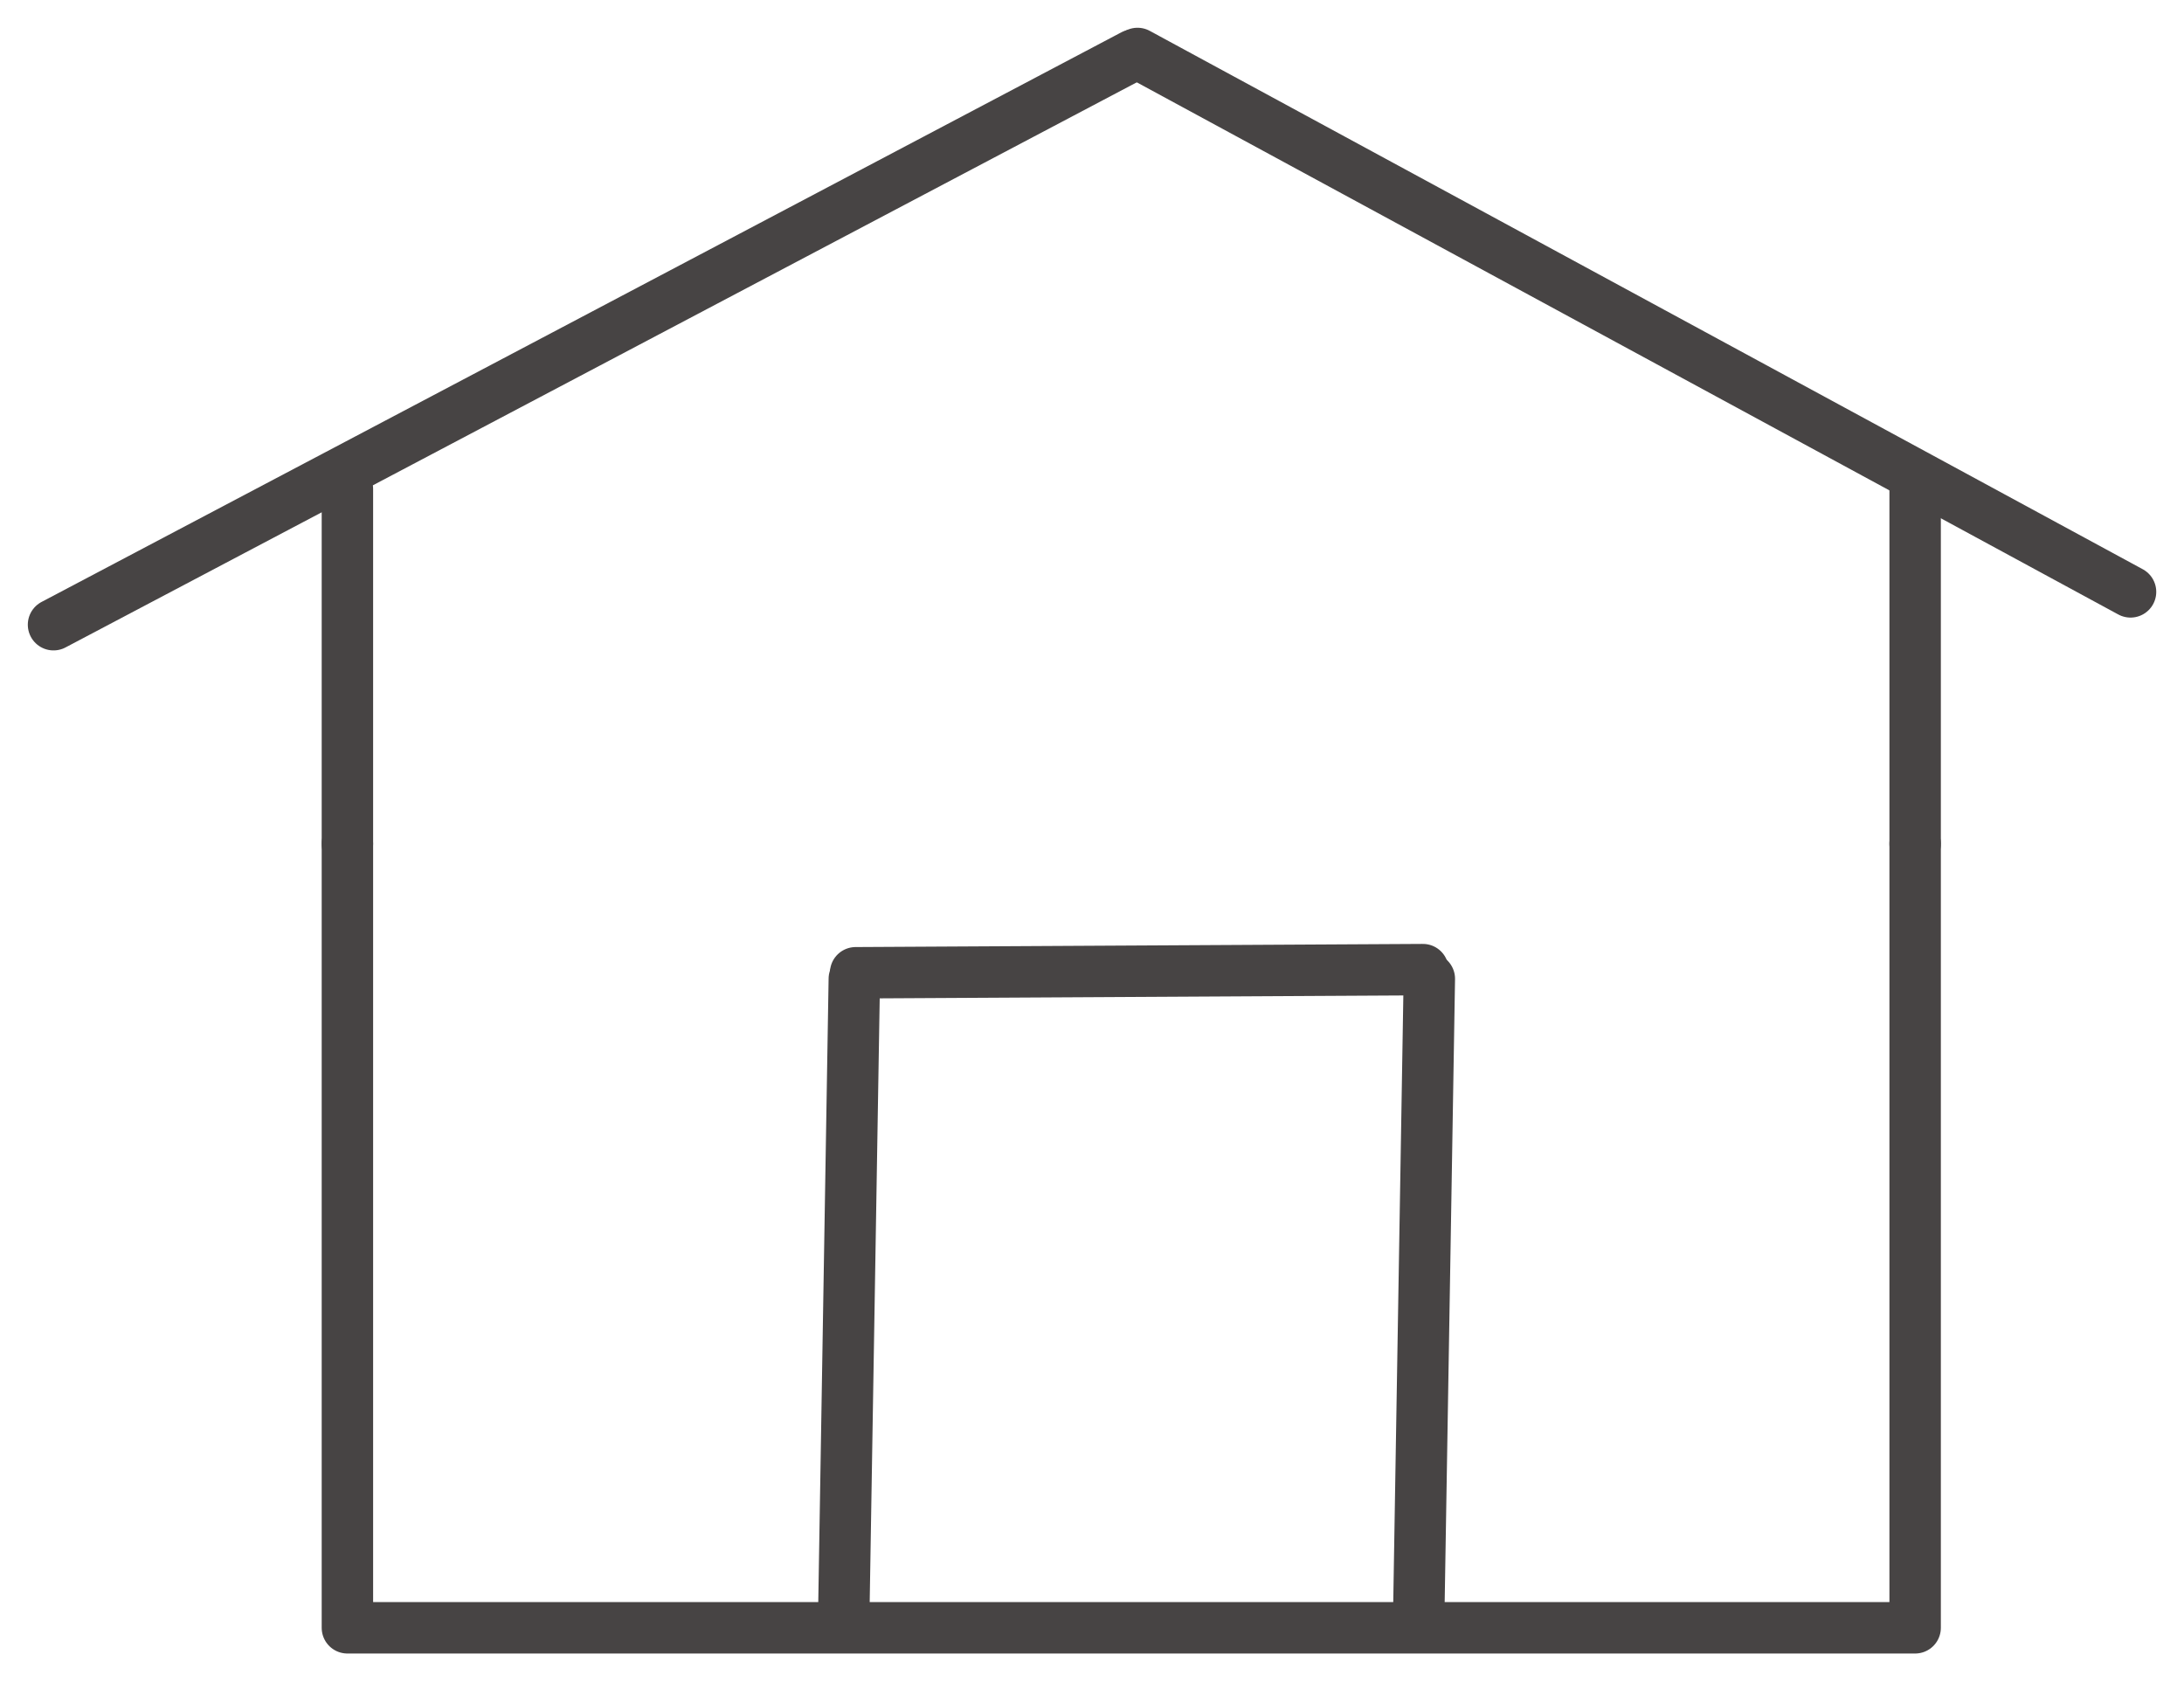
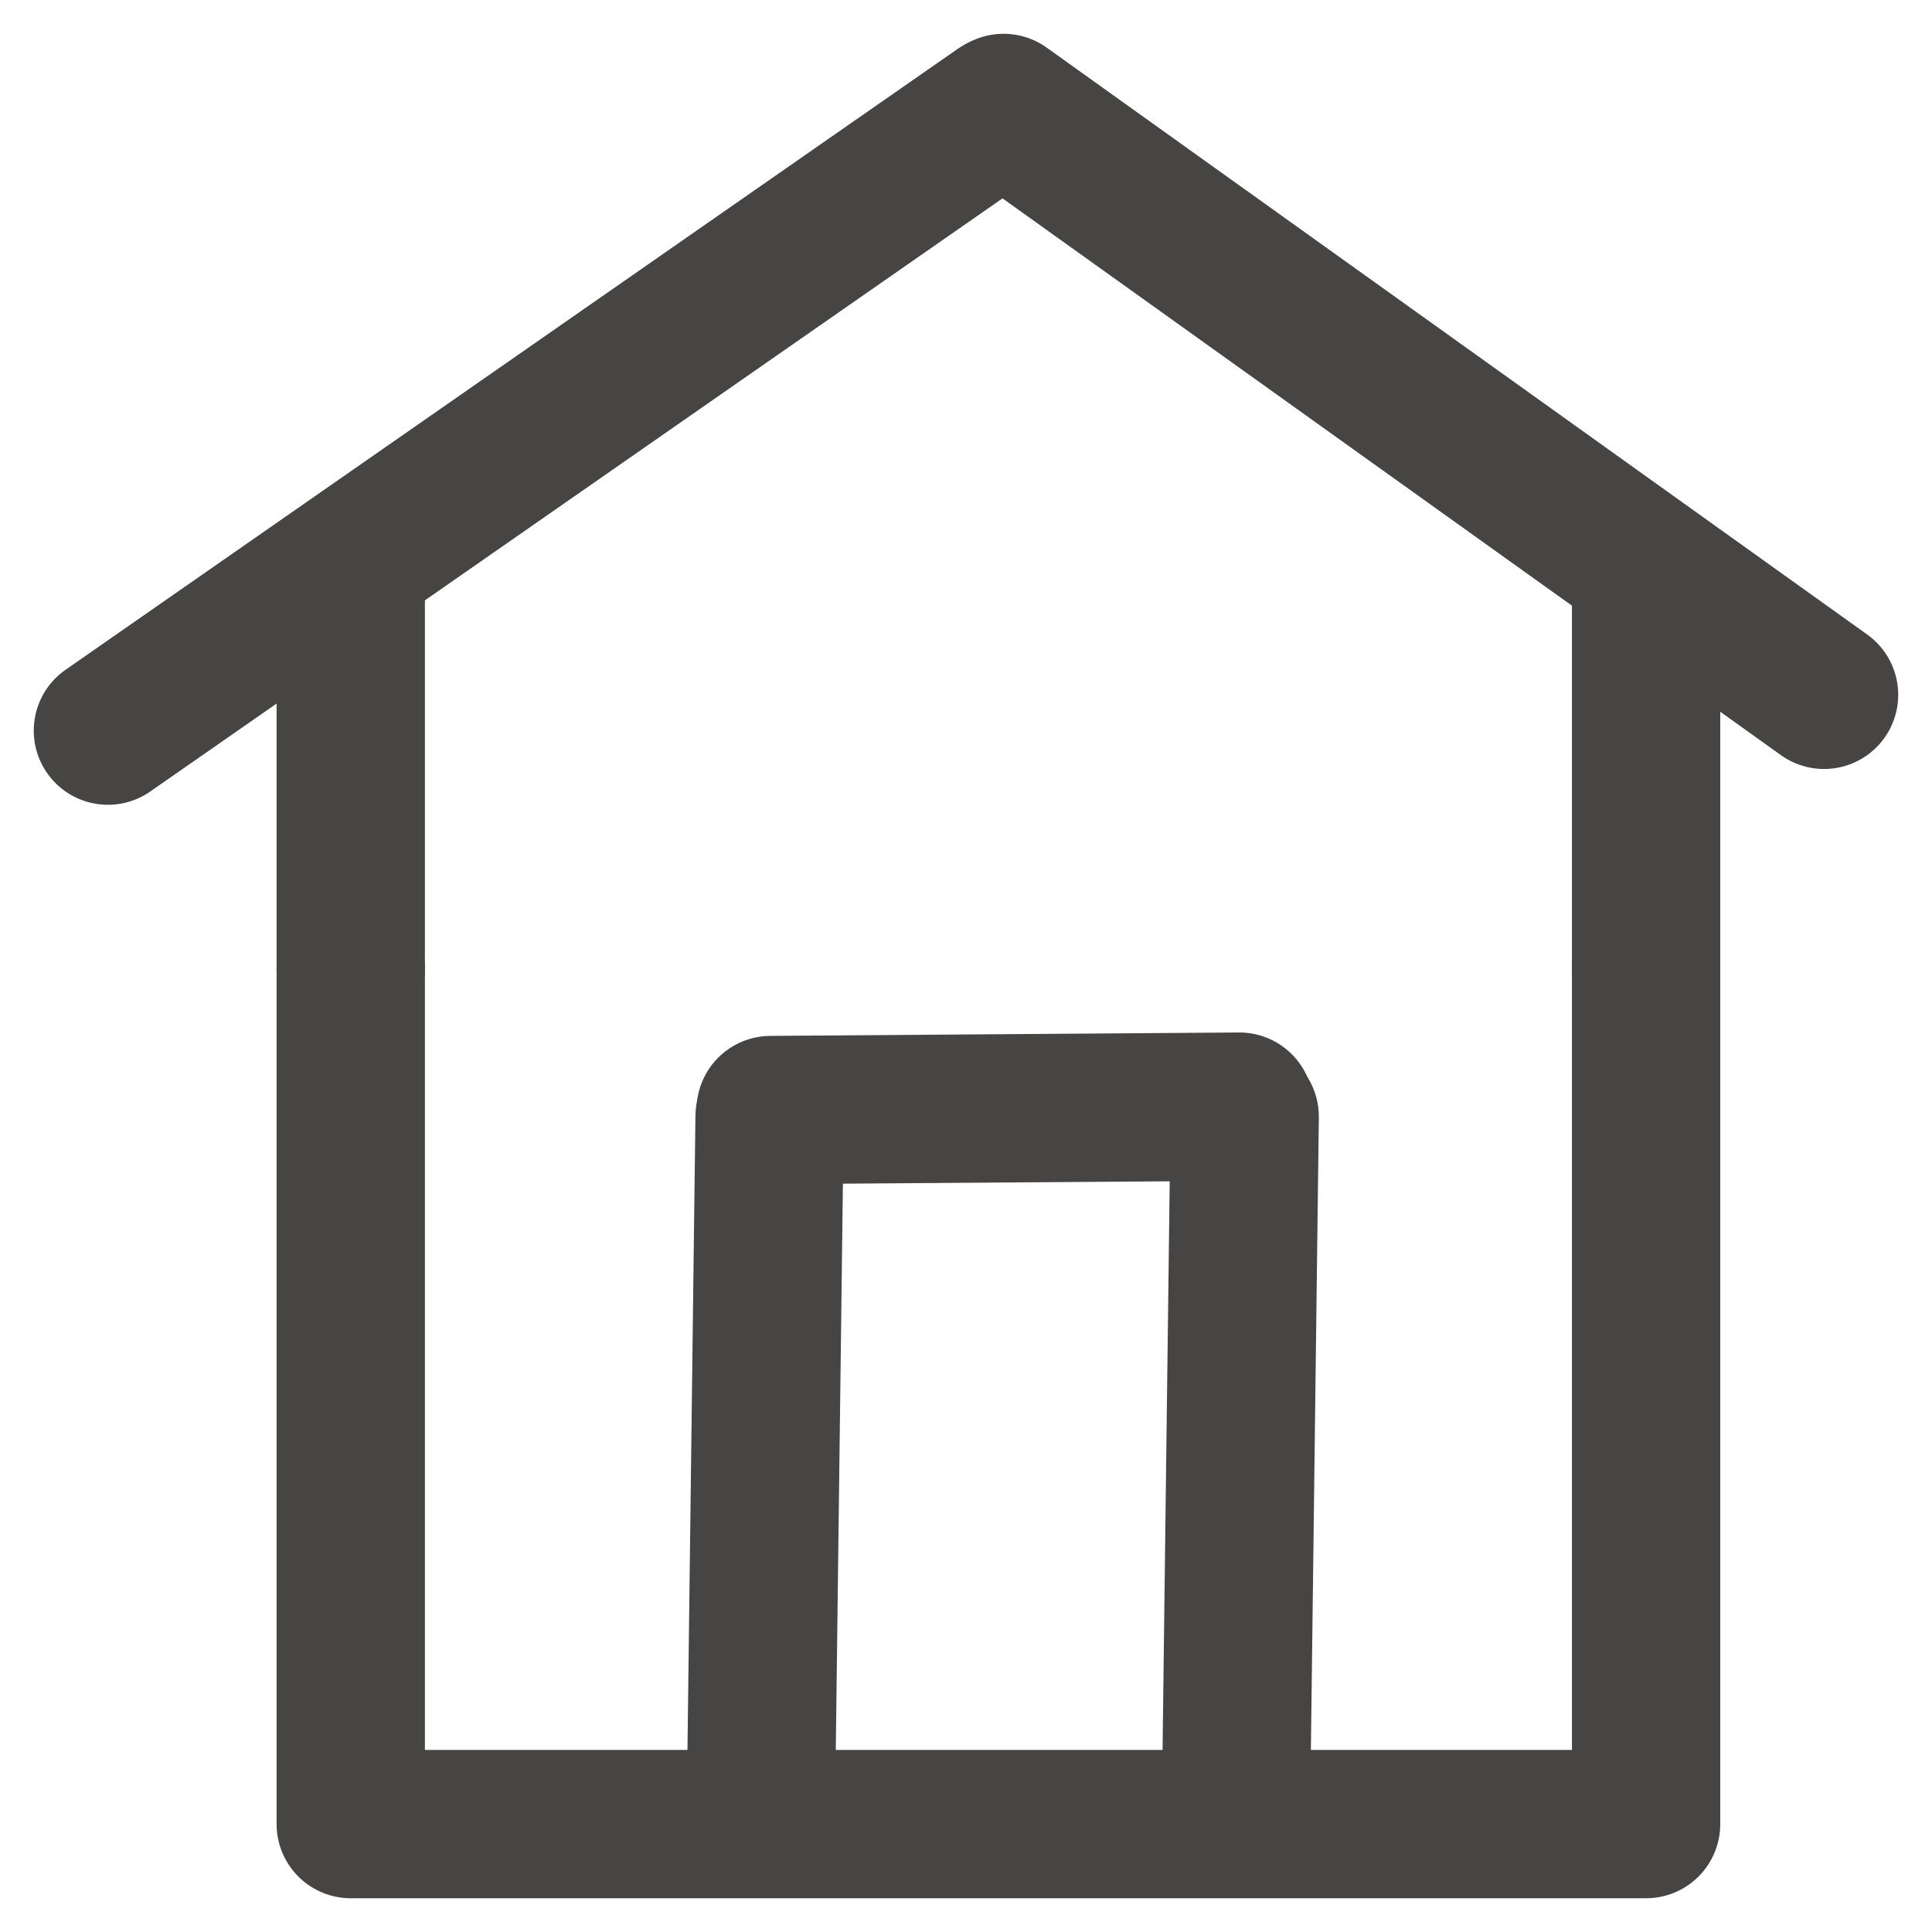
- <svg xmlns="http://www.w3.org/2000/svg" width="69.655pt" height="53.617pt" version="1.1" viewBox="475.920 754.094 69.655 53.617">
+ <svg xmlns="http://www.w3.org/2000/svg" width="56.289pt" height="56.289pt" version="1.1" viewBox="483.752 753.154 56.289 56.289">
  <defs />
  <g id="New_Layer_1" opacity="1.000">
-     <path id="STROKE_1597dc6e-ba39-4cbb-a562-077bbdd99188" opacity="1.000" fill="none" stroke="#474444" stroke-width="1.640" stroke-opacity="1.000" stroke-linecap="round" stroke-linejoin="round" d="M 487.000 781.000 L 487.000 806.000 L 537.000 806.000 L 537.000 781.000 L 537.000 781.000 " />
-     <path id="STROKE_494f77aa-bdeb-425b-ae1b-5a37eb605cda" opacity="1.000" fill="none" stroke="#474444" stroke-width="1.640" stroke-opacity="1.000" stroke-linecap="round" stroke-linejoin="round" d="M 487.000 781.000 L 487.000 769.685 " />
-     <path id="STROKE_ad4157ec-0c10-42a7-a715-3ded82c0c1da" opacity="1.000" fill="none" stroke="#474444" stroke-width="1.640" stroke-opacity="1.000" stroke-linecap="round" stroke-linejoin="round" d="M 537.000 781.000 L 537.000 769.685 " />
-     <path id="STROKE_09eab383-554d-48d4-9220-001d0478e0a4" opacity="1.000" fill="none" stroke="#474444" stroke-width="1.640" stroke-opacity="1.000" stroke-linecap="round" stroke-linejoin="round" d="M 512.064 755.851 L 477.627 774.014 " />
-     <path id="STROKE_a01f9ff1-0497-4f8f-861c-f59d1adbf5c3" opacity="1.000" fill="none" stroke="#474444" stroke-width="1.640" stroke-opacity="1.000" stroke-linecap="round" stroke-linejoin="round" d="M 512.199 755.799 L 543.870 772.967 " />
-     <path id="STROKE_42d926f0-6f4a-449c-b424-756eeed5c7a3" opacity="1.000" fill="none" stroke="#474444" stroke-width="1.640" stroke-opacity="1.000" stroke-linecap="round" stroke-linejoin="round" d="M 502.836 805.269 L 503.167 785.305 " />
-     <path id="STROKE_9d7989bf-200b-42a0-8be5-0fd116cd5479" opacity="1.000" fill="none" stroke="#474444" stroke-width="1.640" stroke-opacity="1.000" stroke-linecap="round" stroke-linejoin="round" d="M 521.174 805.269 L 521.506 785.305 " />
-     <path id="STROKE_16b9c9e5-f1ed-49f5-9dea-b5743b6f664a" opacity="1.000" fill="none" stroke="#474444" stroke-width="1.640" stroke-opacity="1.000" stroke-linecap="round" stroke-linejoin="round" d="M 503.209 785.113 L 521.301 785.013 " />
+     <path id="STROKE_1597dc6e-ba39-4cbb-a562-077bbdd99188" opacity="1.000" fill="none" stroke="#474444" stroke-width="4.321" stroke-opacity="1.000" stroke-linecap="round" stroke-linejoin="round" d="M 493.971 781.399 L 493.971 806.299 L 531.711 806.299 L 531.711 781.399 L 531.711 781.399 " />
+     <path id="STROKE_494f77aa-bdeb-425b-ae1b-5a37eb605cda" opacity="1.000" fill="none" stroke="#474444" stroke-width="4.321" stroke-opacity="1.000" stroke-linecap="round" stroke-linejoin="round" d="M 493.971 781.399 L 493.971 770.129 " />
+     <path id="STROKE_ad4157ec-0c10-42a7-a715-3ded82c0c1da" opacity="1.000" fill="none" stroke="#474444" stroke-width="4.321" stroke-opacity="1.000" stroke-linecap="round" stroke-linejoin="round" d="M 531.711 781.399 L 531.711 770.129 " />
+     <path id="STROKE_09eab383-554d-48d4-9220-001d0478e0a4" opacity="1.000" fill="none" stroke="#474444" stroke-width="4.321" stroke-opacity="1.000" stroke-linecap="round" stroke-linejoin="round" d="M 512.889 756.351 L 486.896 774.441 " />
+     <path id="STROKE_a01f9ff1-0497-4f8f-861c-f59d1adbf5c3" opacity="1.000" fill="none" stroke="#474444" stroke-width="4.321" stroke-opacity="1.000" stroke-linecap="round" stroke-linejoin="round" d="M 512.991 756.299 L 536.896 773.398 " />
+     <path id="STROKE_42d926f0-6f4a-449c-b424-756eeed5c7a3" opacity="1.000" fill="none" stroke="#474444" stroke-width="4.321" stroke-opacity="1.000" stroke-linecap="round" stroke-linejoin="round" d="M 505.924 805.571 L 506.174 785.686 " />
+     <path id="STROKE_9d7989bf-200b-42a0-8be5-0fd116cd5479" opacity="1.000" fill="none" stroke="#474444" stroke-width="4.321" stroke-opacity="1.000" stroke-linecap="round" stroke-linejoin="round" d="M 519.766 805.571 L 520.016 785.686 " />
+     <path id="STROKE_16b9c9e5-f1ed-49f5-9dea-b5743b6f664a" opacity="1.000" fill="none" stroke="#474444" stroke-width="4.321" stroke-opacity="1.000" stroke-linecap="round" stroke-linejoin="round" d="M 506.206 785.495 L 519.861 785.396 " />
  </g>
</svg>
